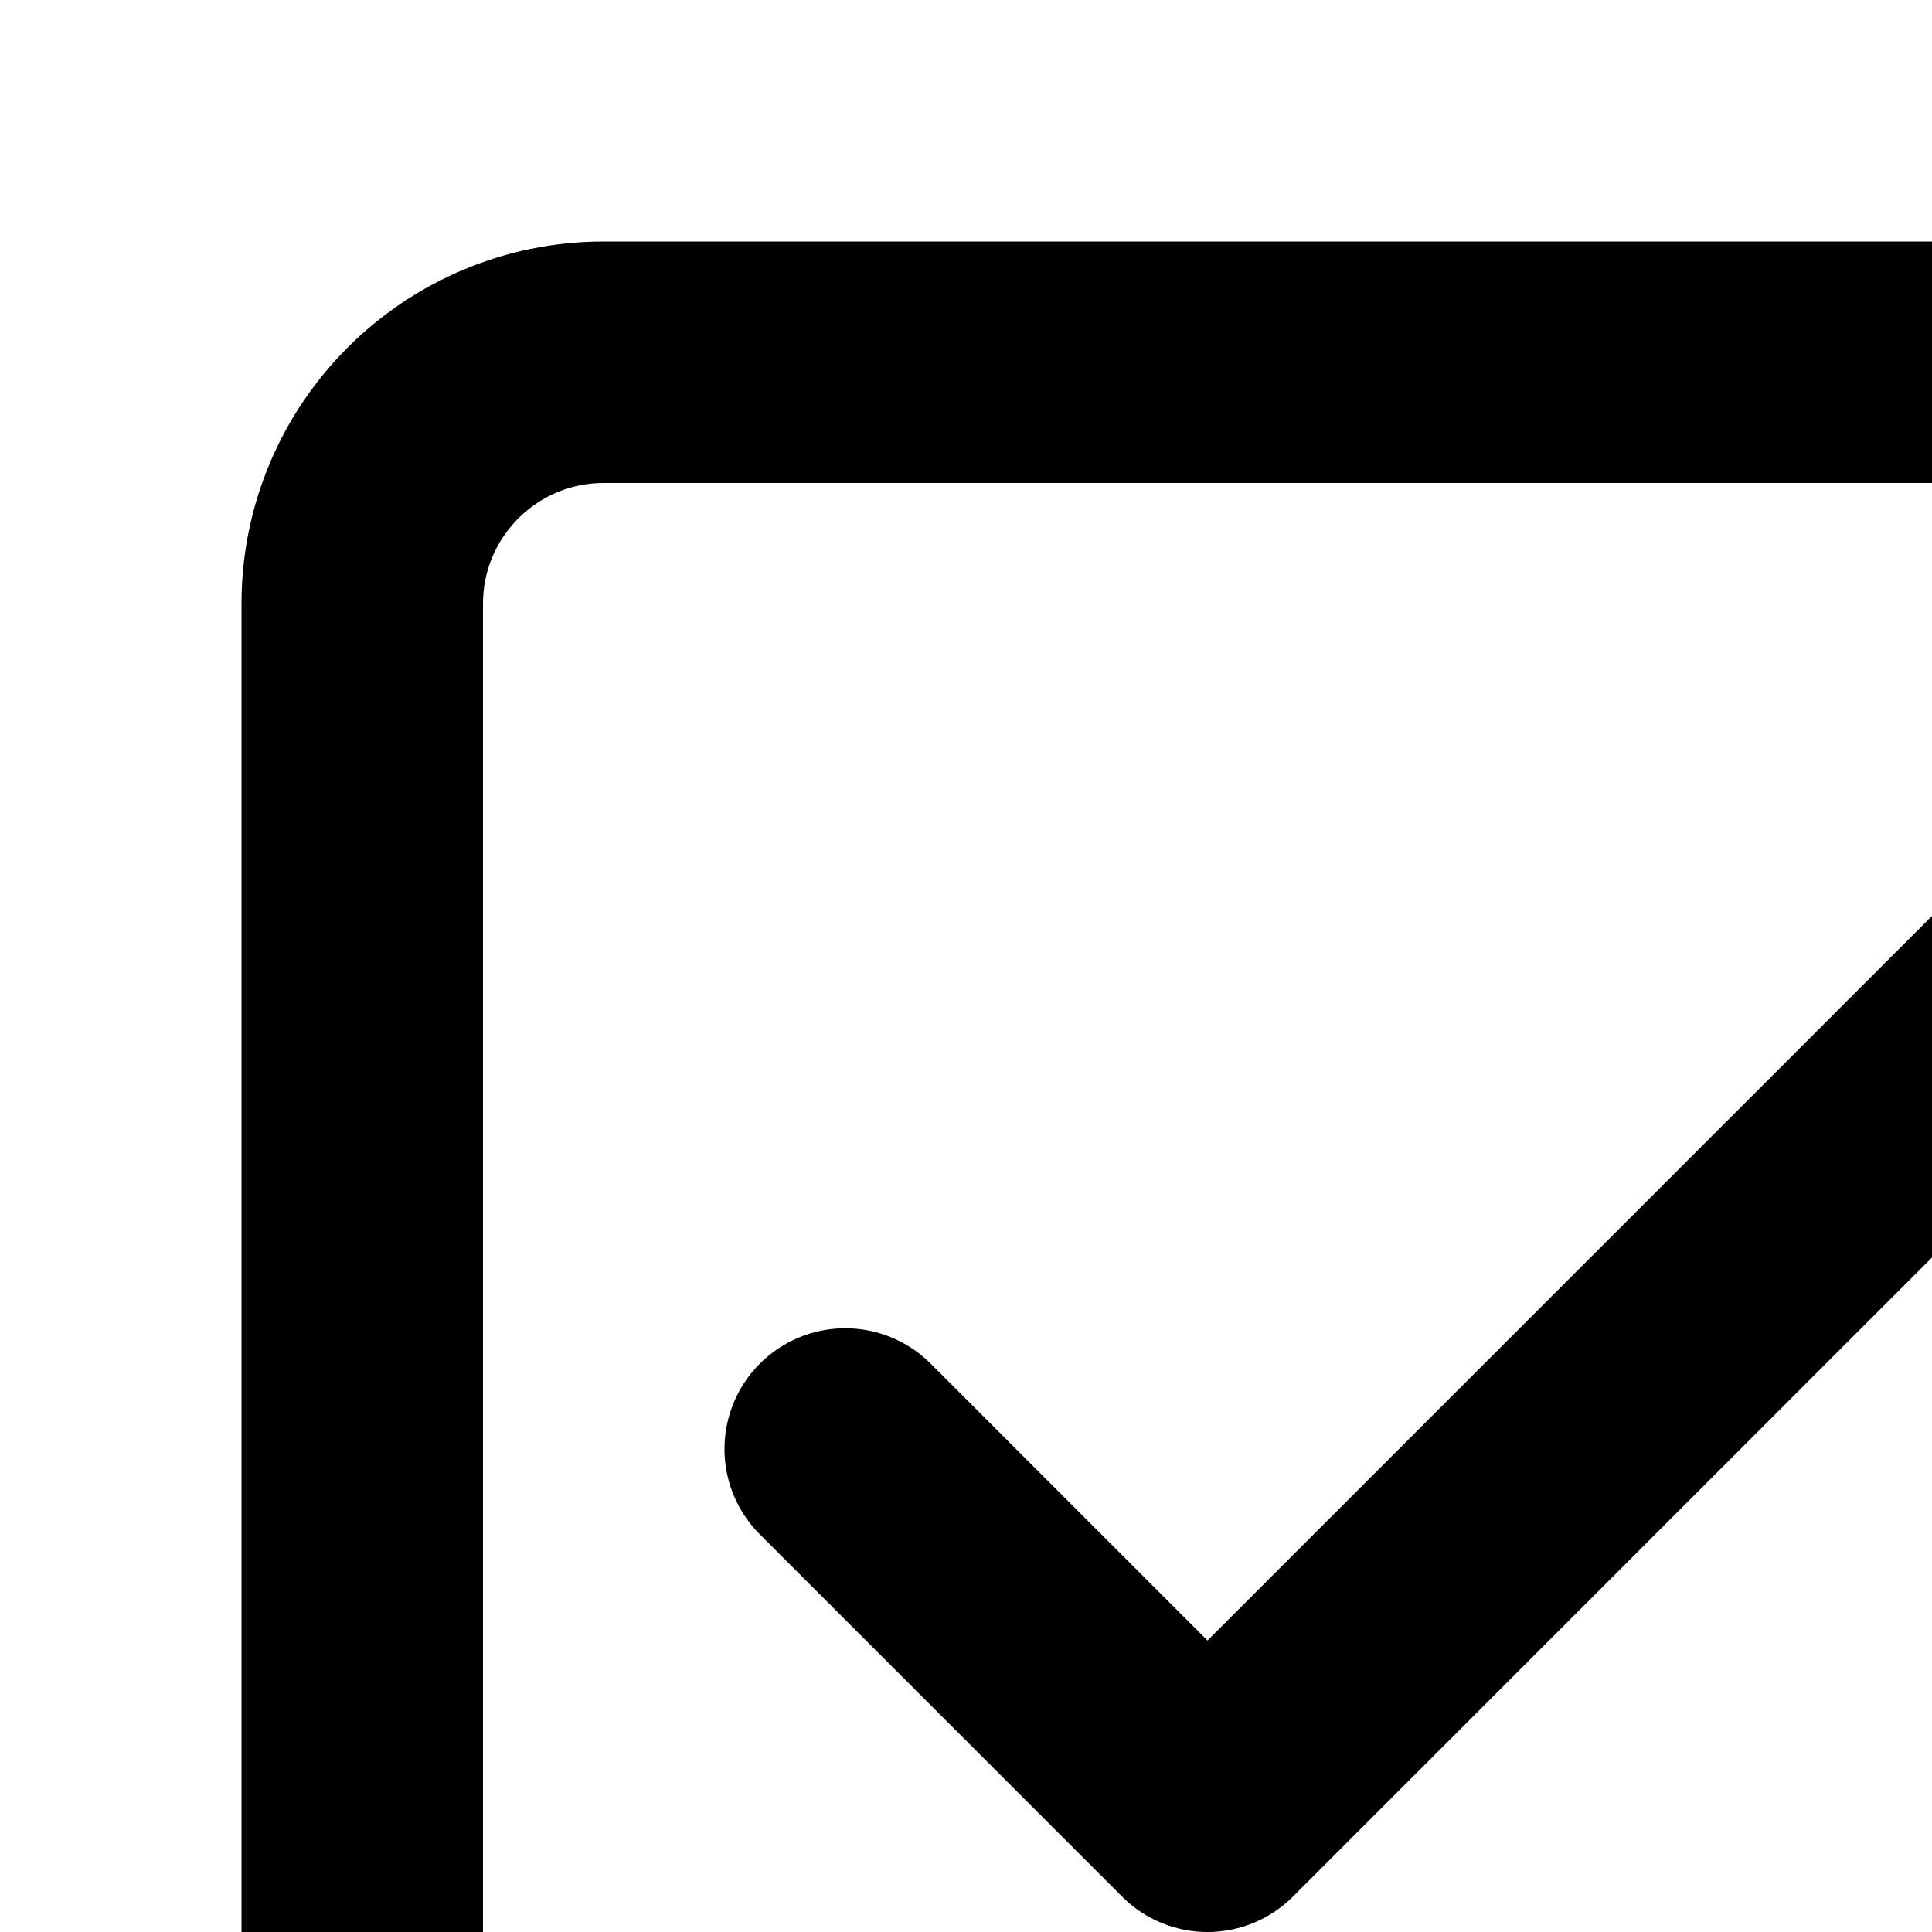
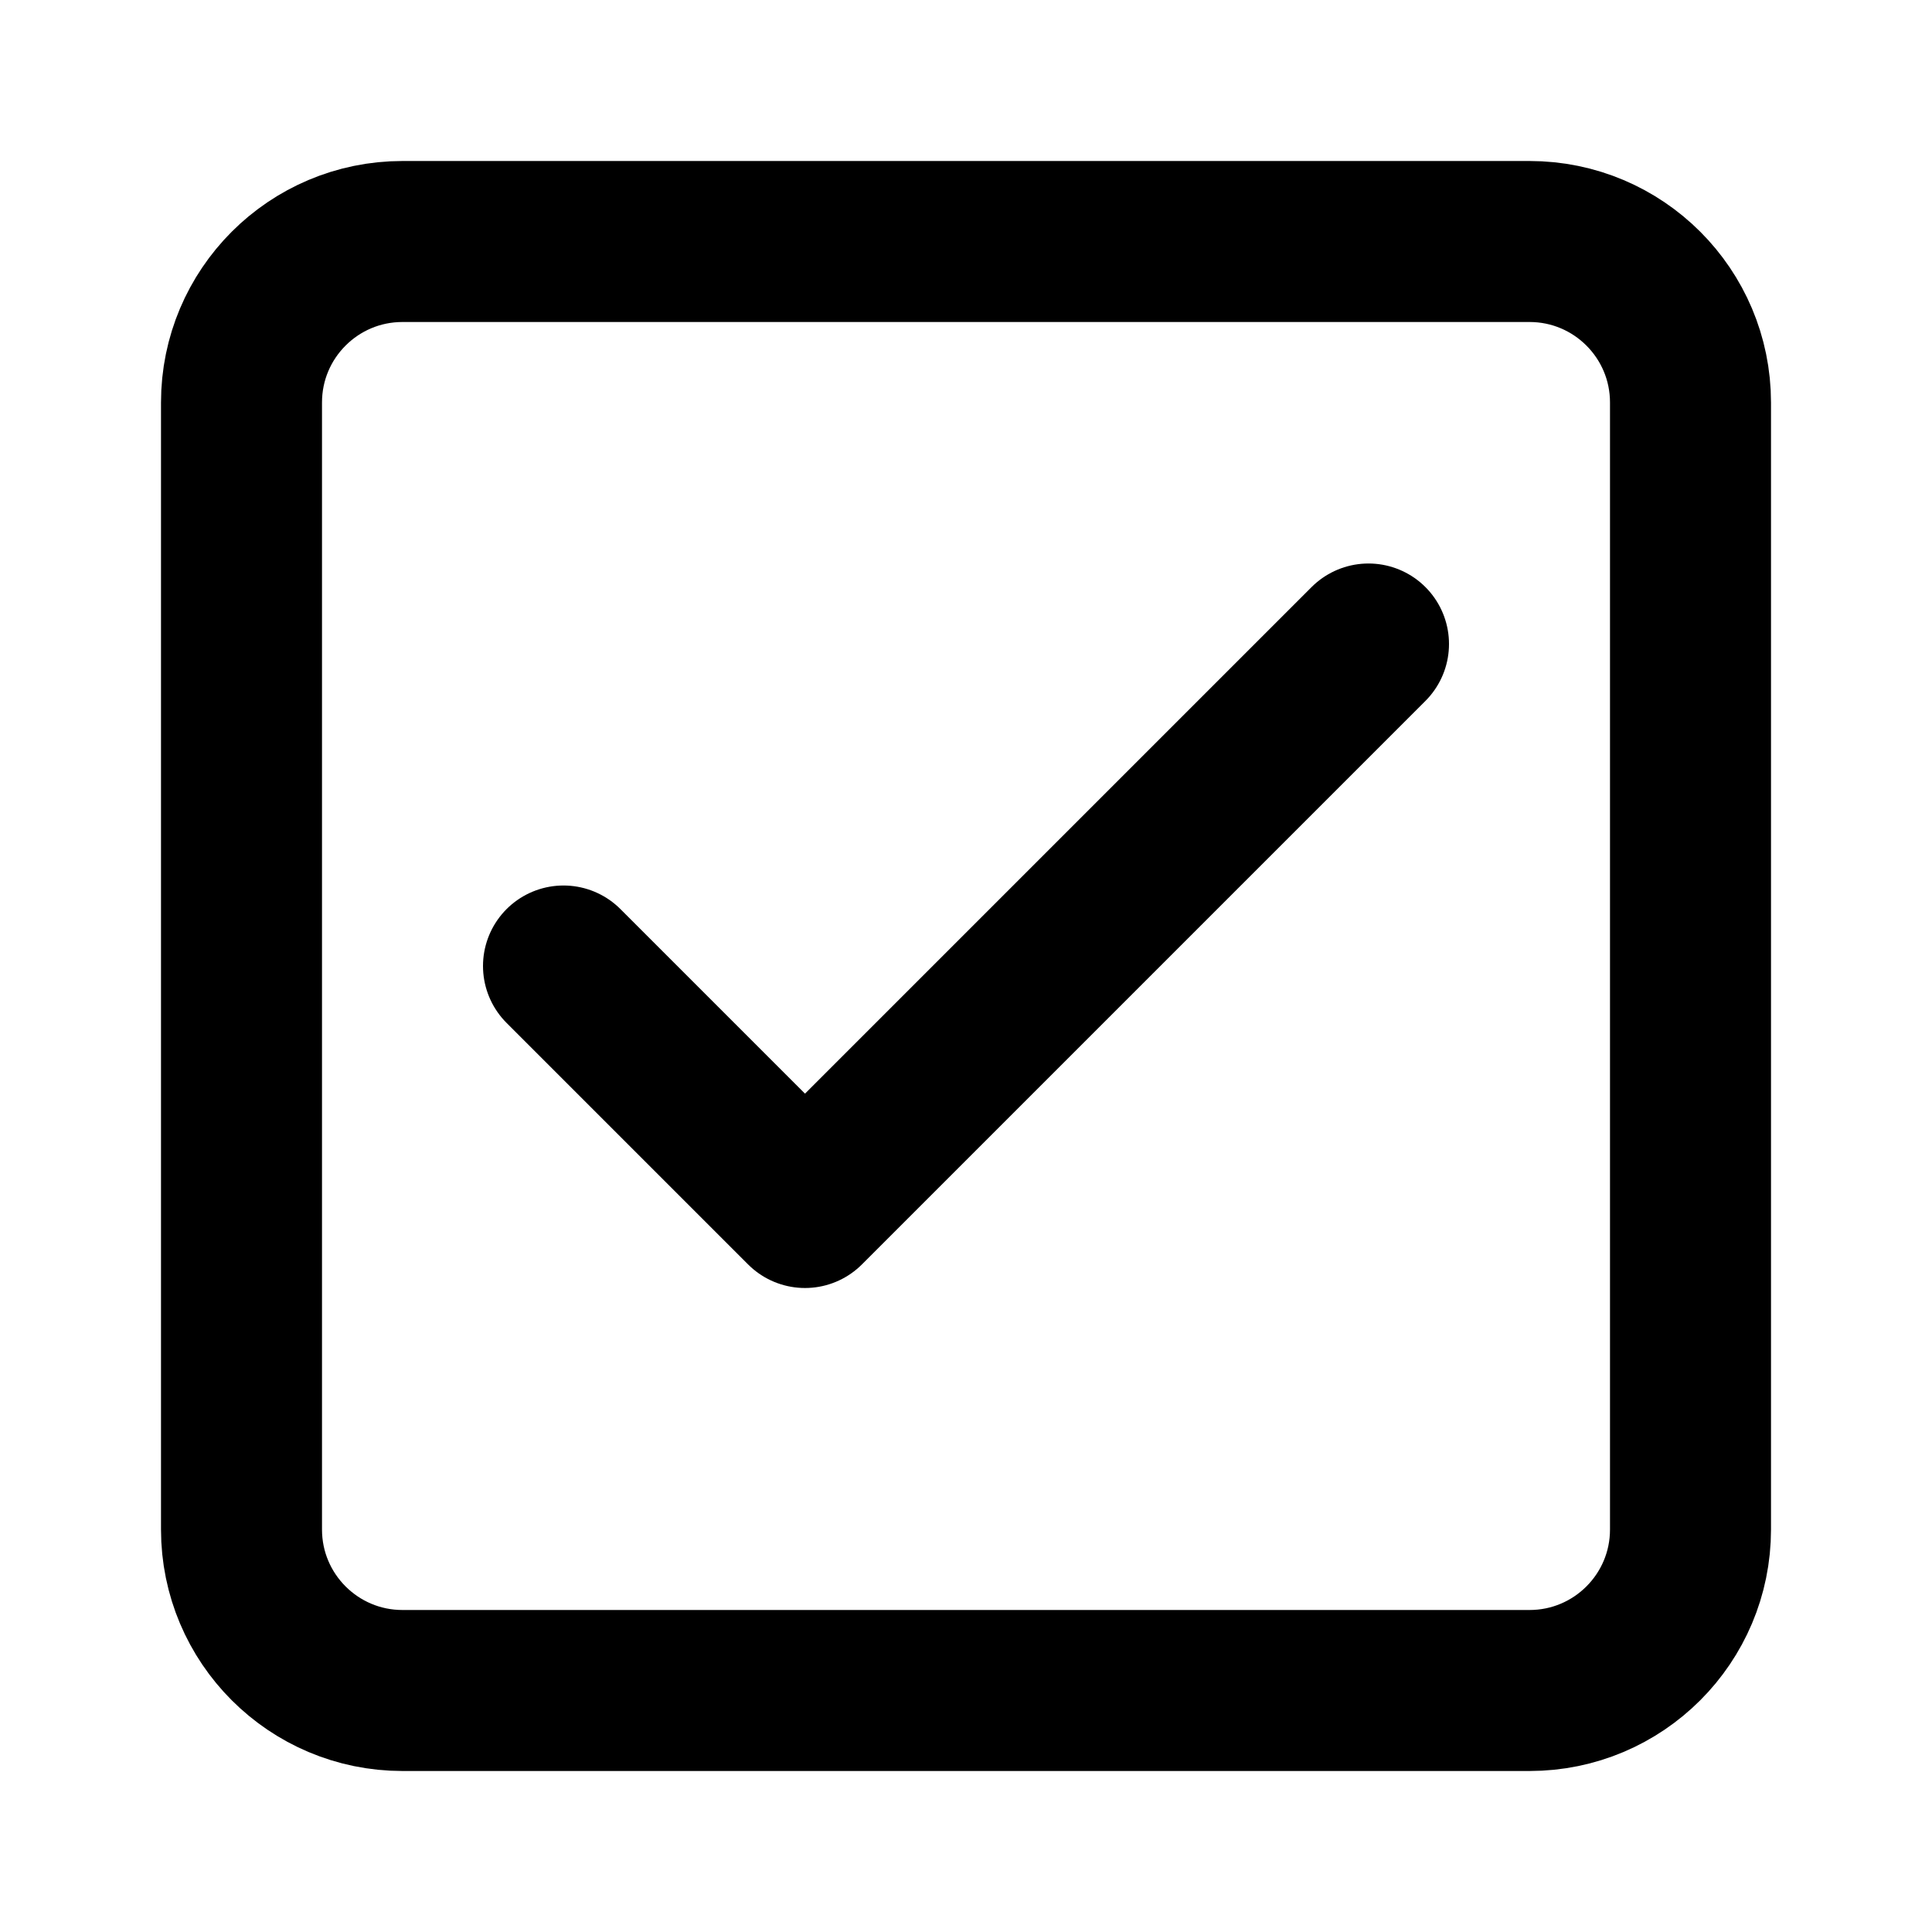
- <svg xmlns="http://www.w3.org/2000/svg" viewBox="0 0 16 16">
+ <svg xmlns="http://www.w3.org/2000/svg" viewBox="0 0 24 24">
  <path d="M5 3 L19 3 A2 2 0 0 1 21 5 L21 19 A2 2 0 0 1 19 21 L5 21 A2 2 0 0 1 3 19 L3 5 A2 2 0 0 1 5 3 Z" fill="none" stroke="currentColor" stroke-width="2" stroke-linecap="round" stroke-linejoin="round" />
  <path d="M7 12 L10 15 L17 8" fill="none" stroke="currentColor" stroke-width="2" stroke-linecap="round" stroke-linejoin="round" />
</svg>
